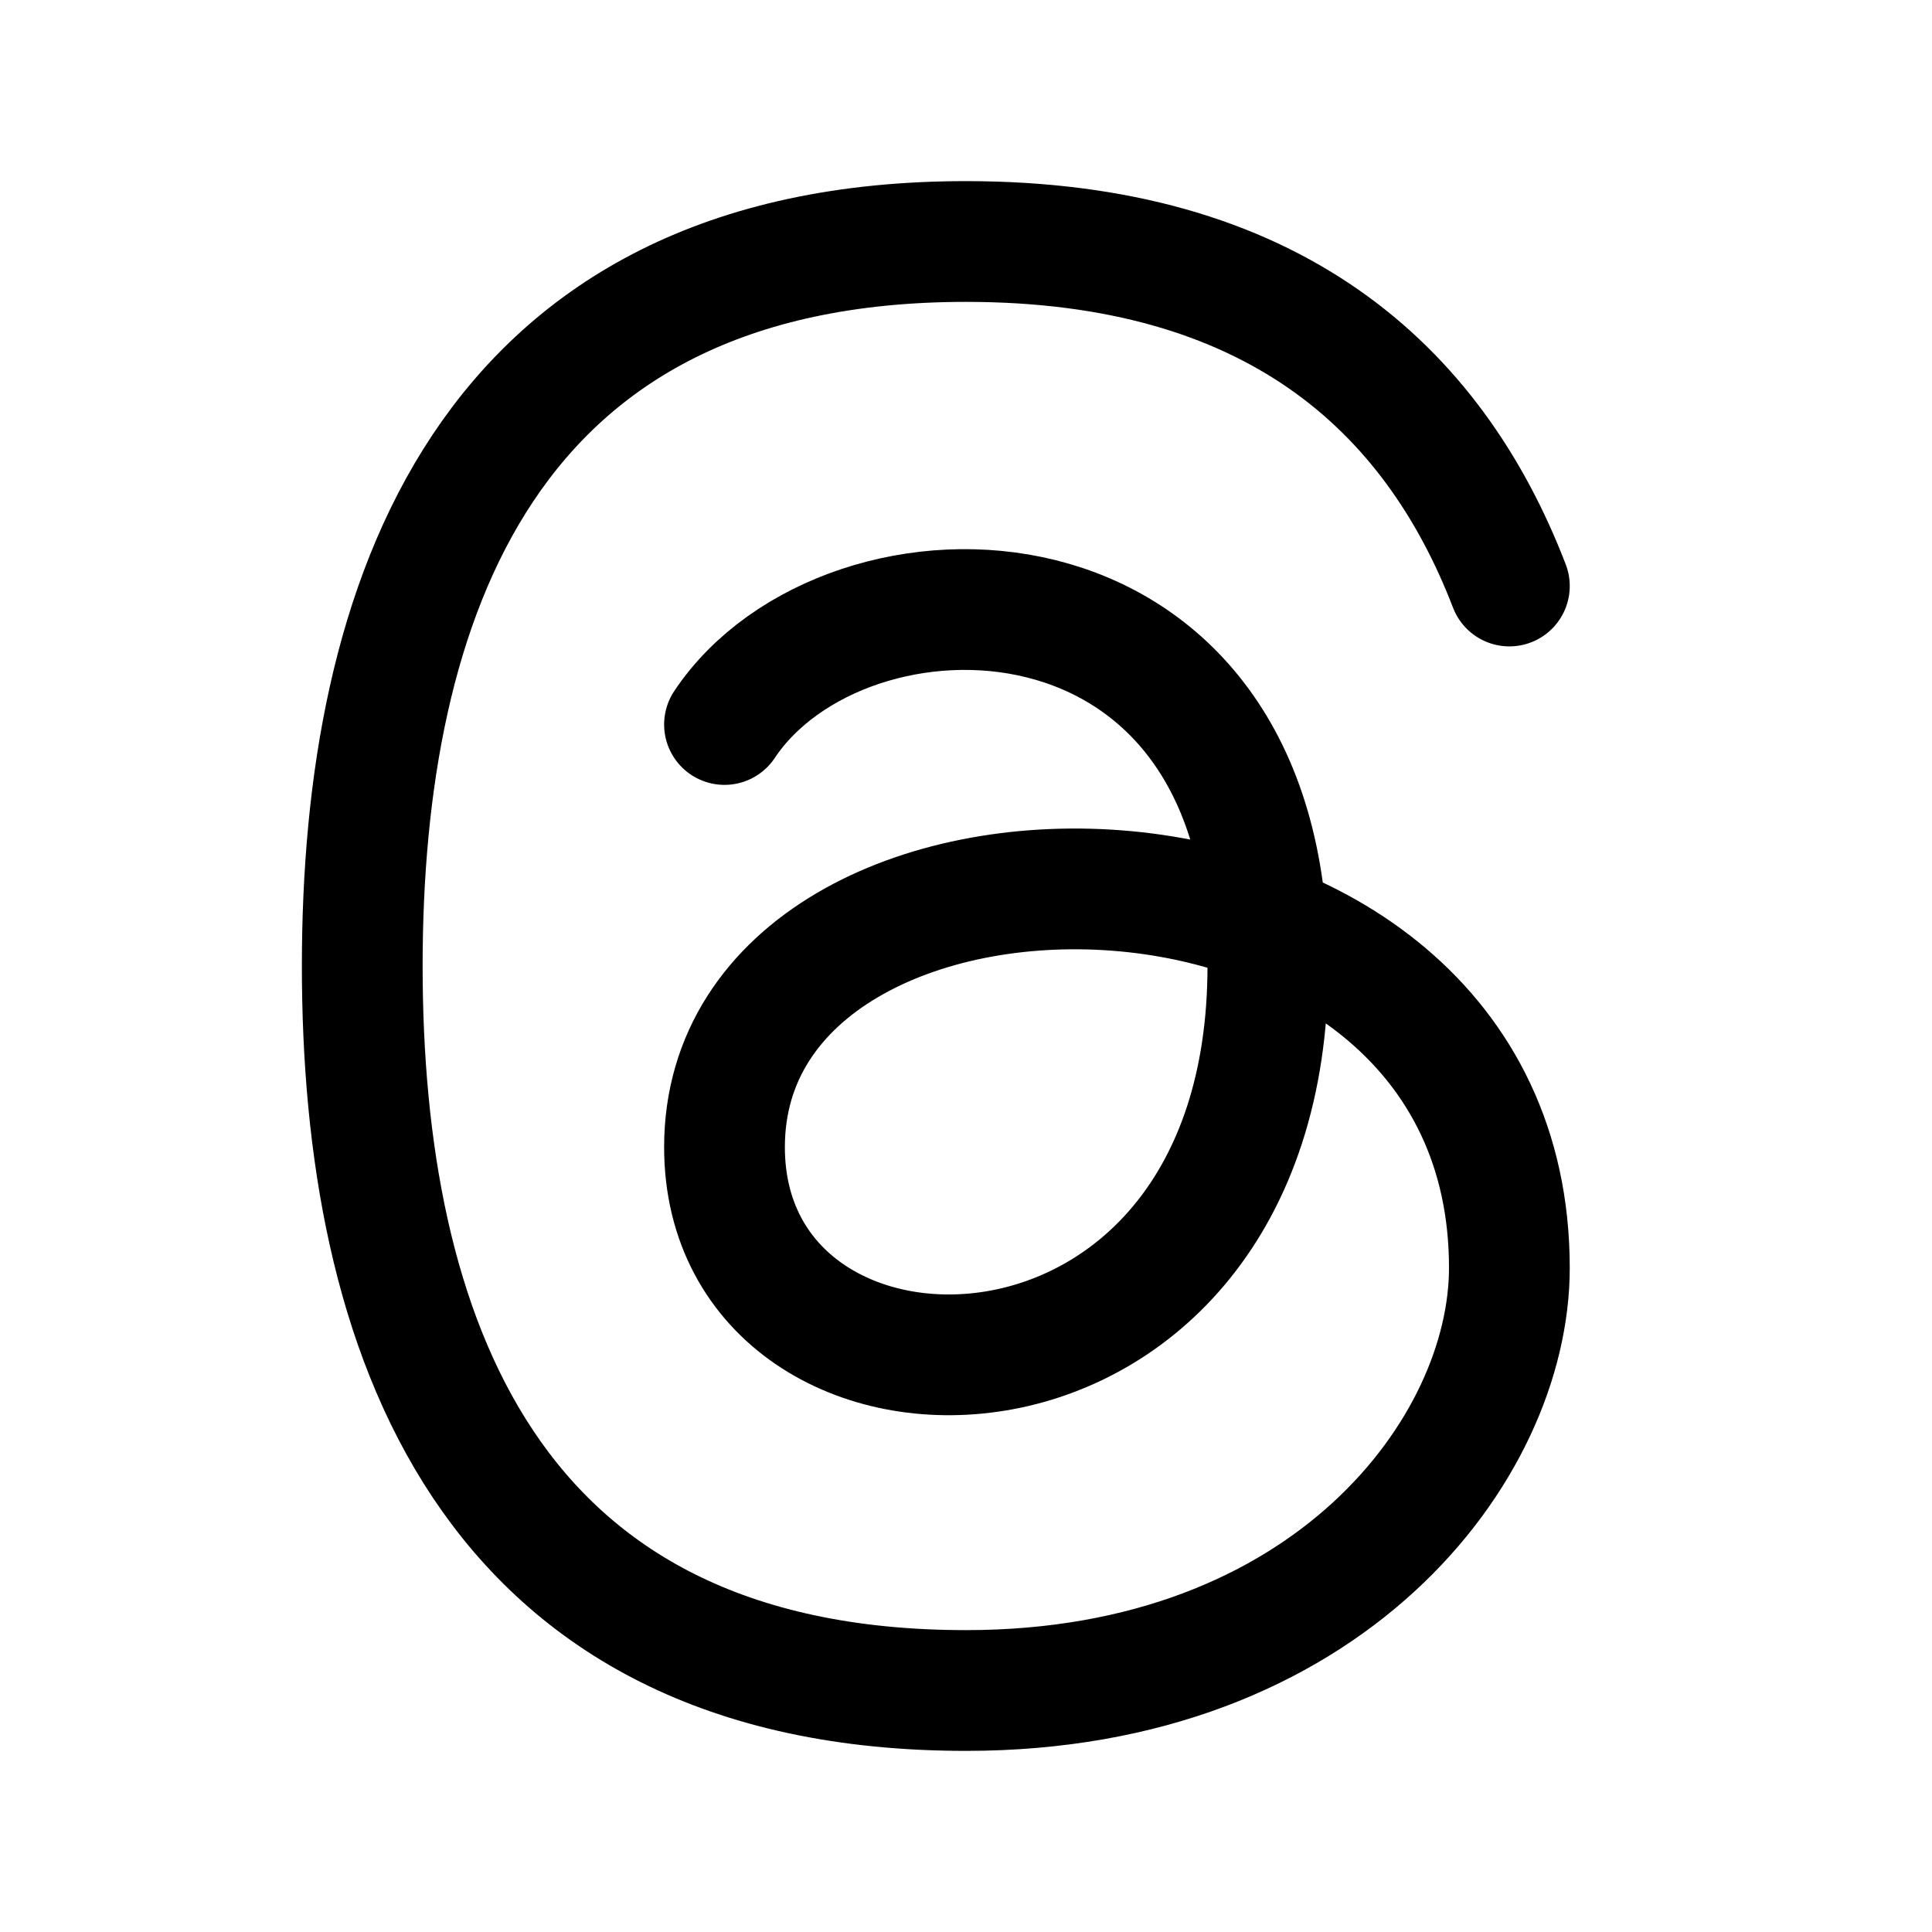
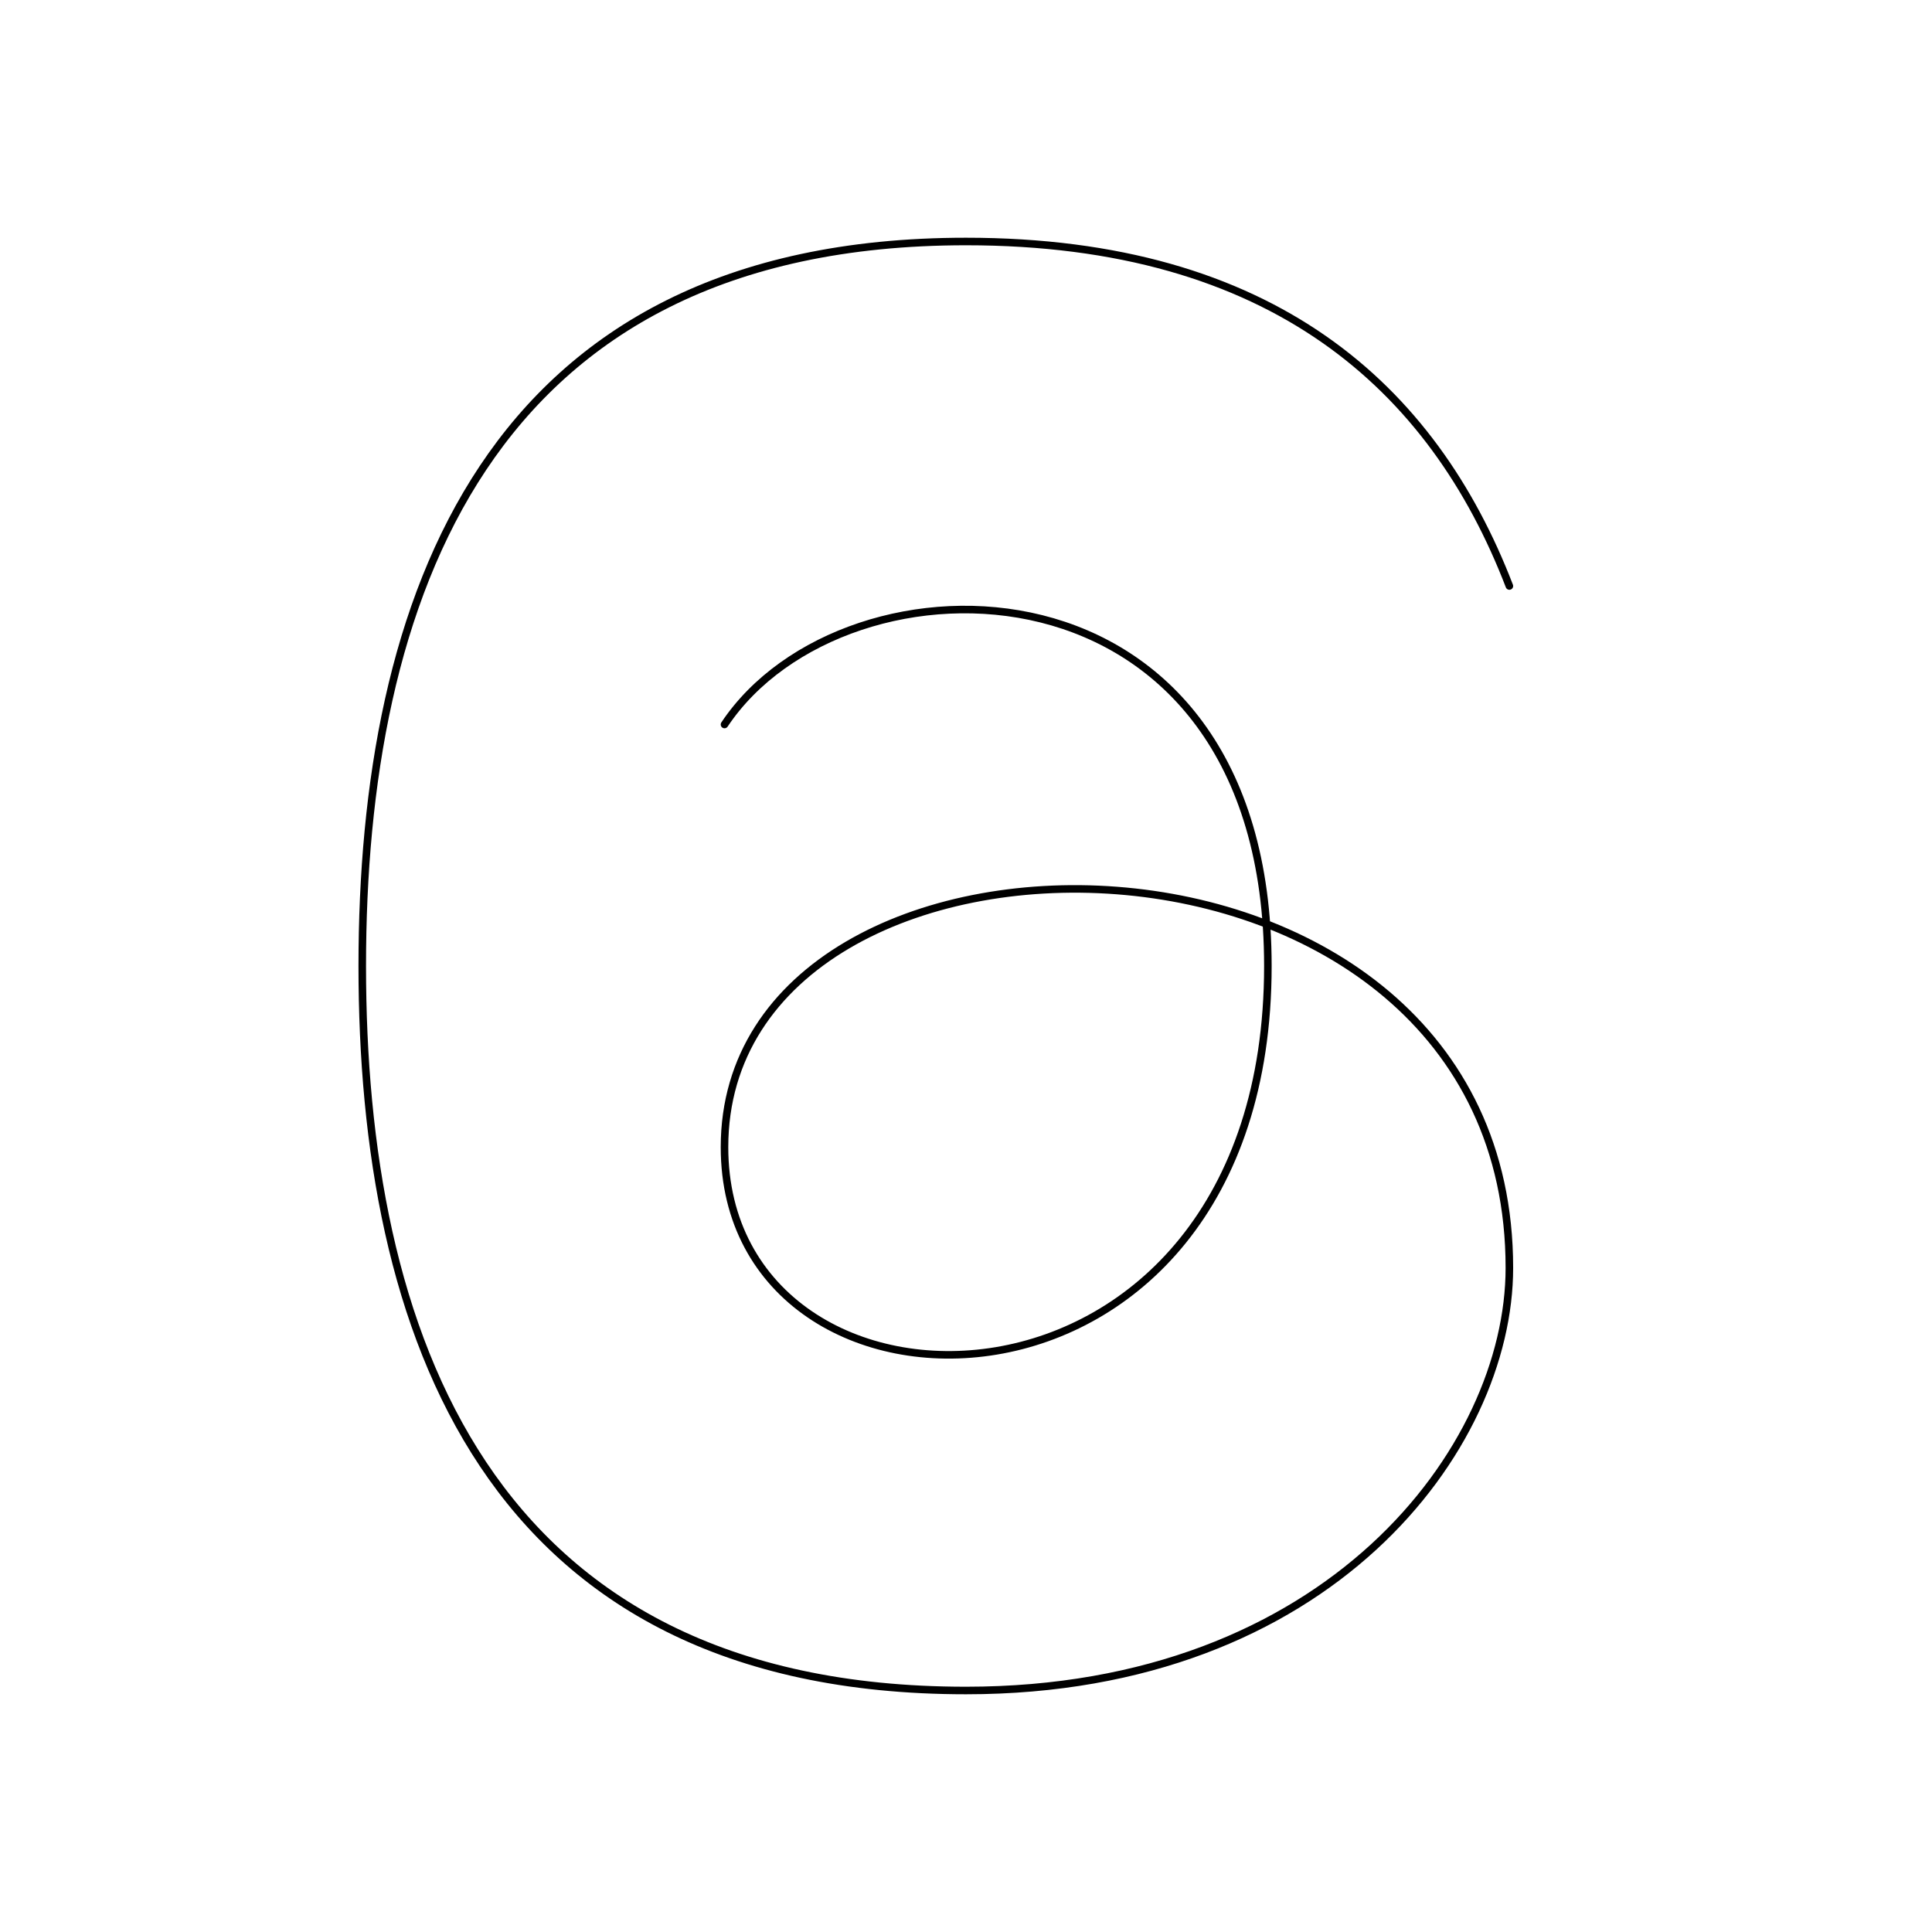
<svg xmlns="http://www.w3.org/2000/svg" viewBox="0 0 256 256">
  <path fill="none" d="M0 0h256v256H0z" />
-   <path d="M200 77.65C189.86 51.29 168.57 32 128 32c-64 0-80 48-80 96s16 96 80 96c48 0 72-32 72-56 0-64-104-64-104-16 0 40 72 40 72-24 0-56-56-56-72-32" fill="none" stroke="currentColor" stroke-linecap="round" stroke-linejoin="round" stroke-width="16" />
+   <path d="M200 77.65C189.86 51.29 168.57 32 128 32c-64 0-80 48-80 96s16 96 80 96c48 0 72-32 72-56 0-64-104-64-104-16 0 40 72 40 72-24 0-56-56-56-72-32" fill="none" stroke="currentColor" stroke-linecap="round" stroke-linejoin="round" />
</svg>
